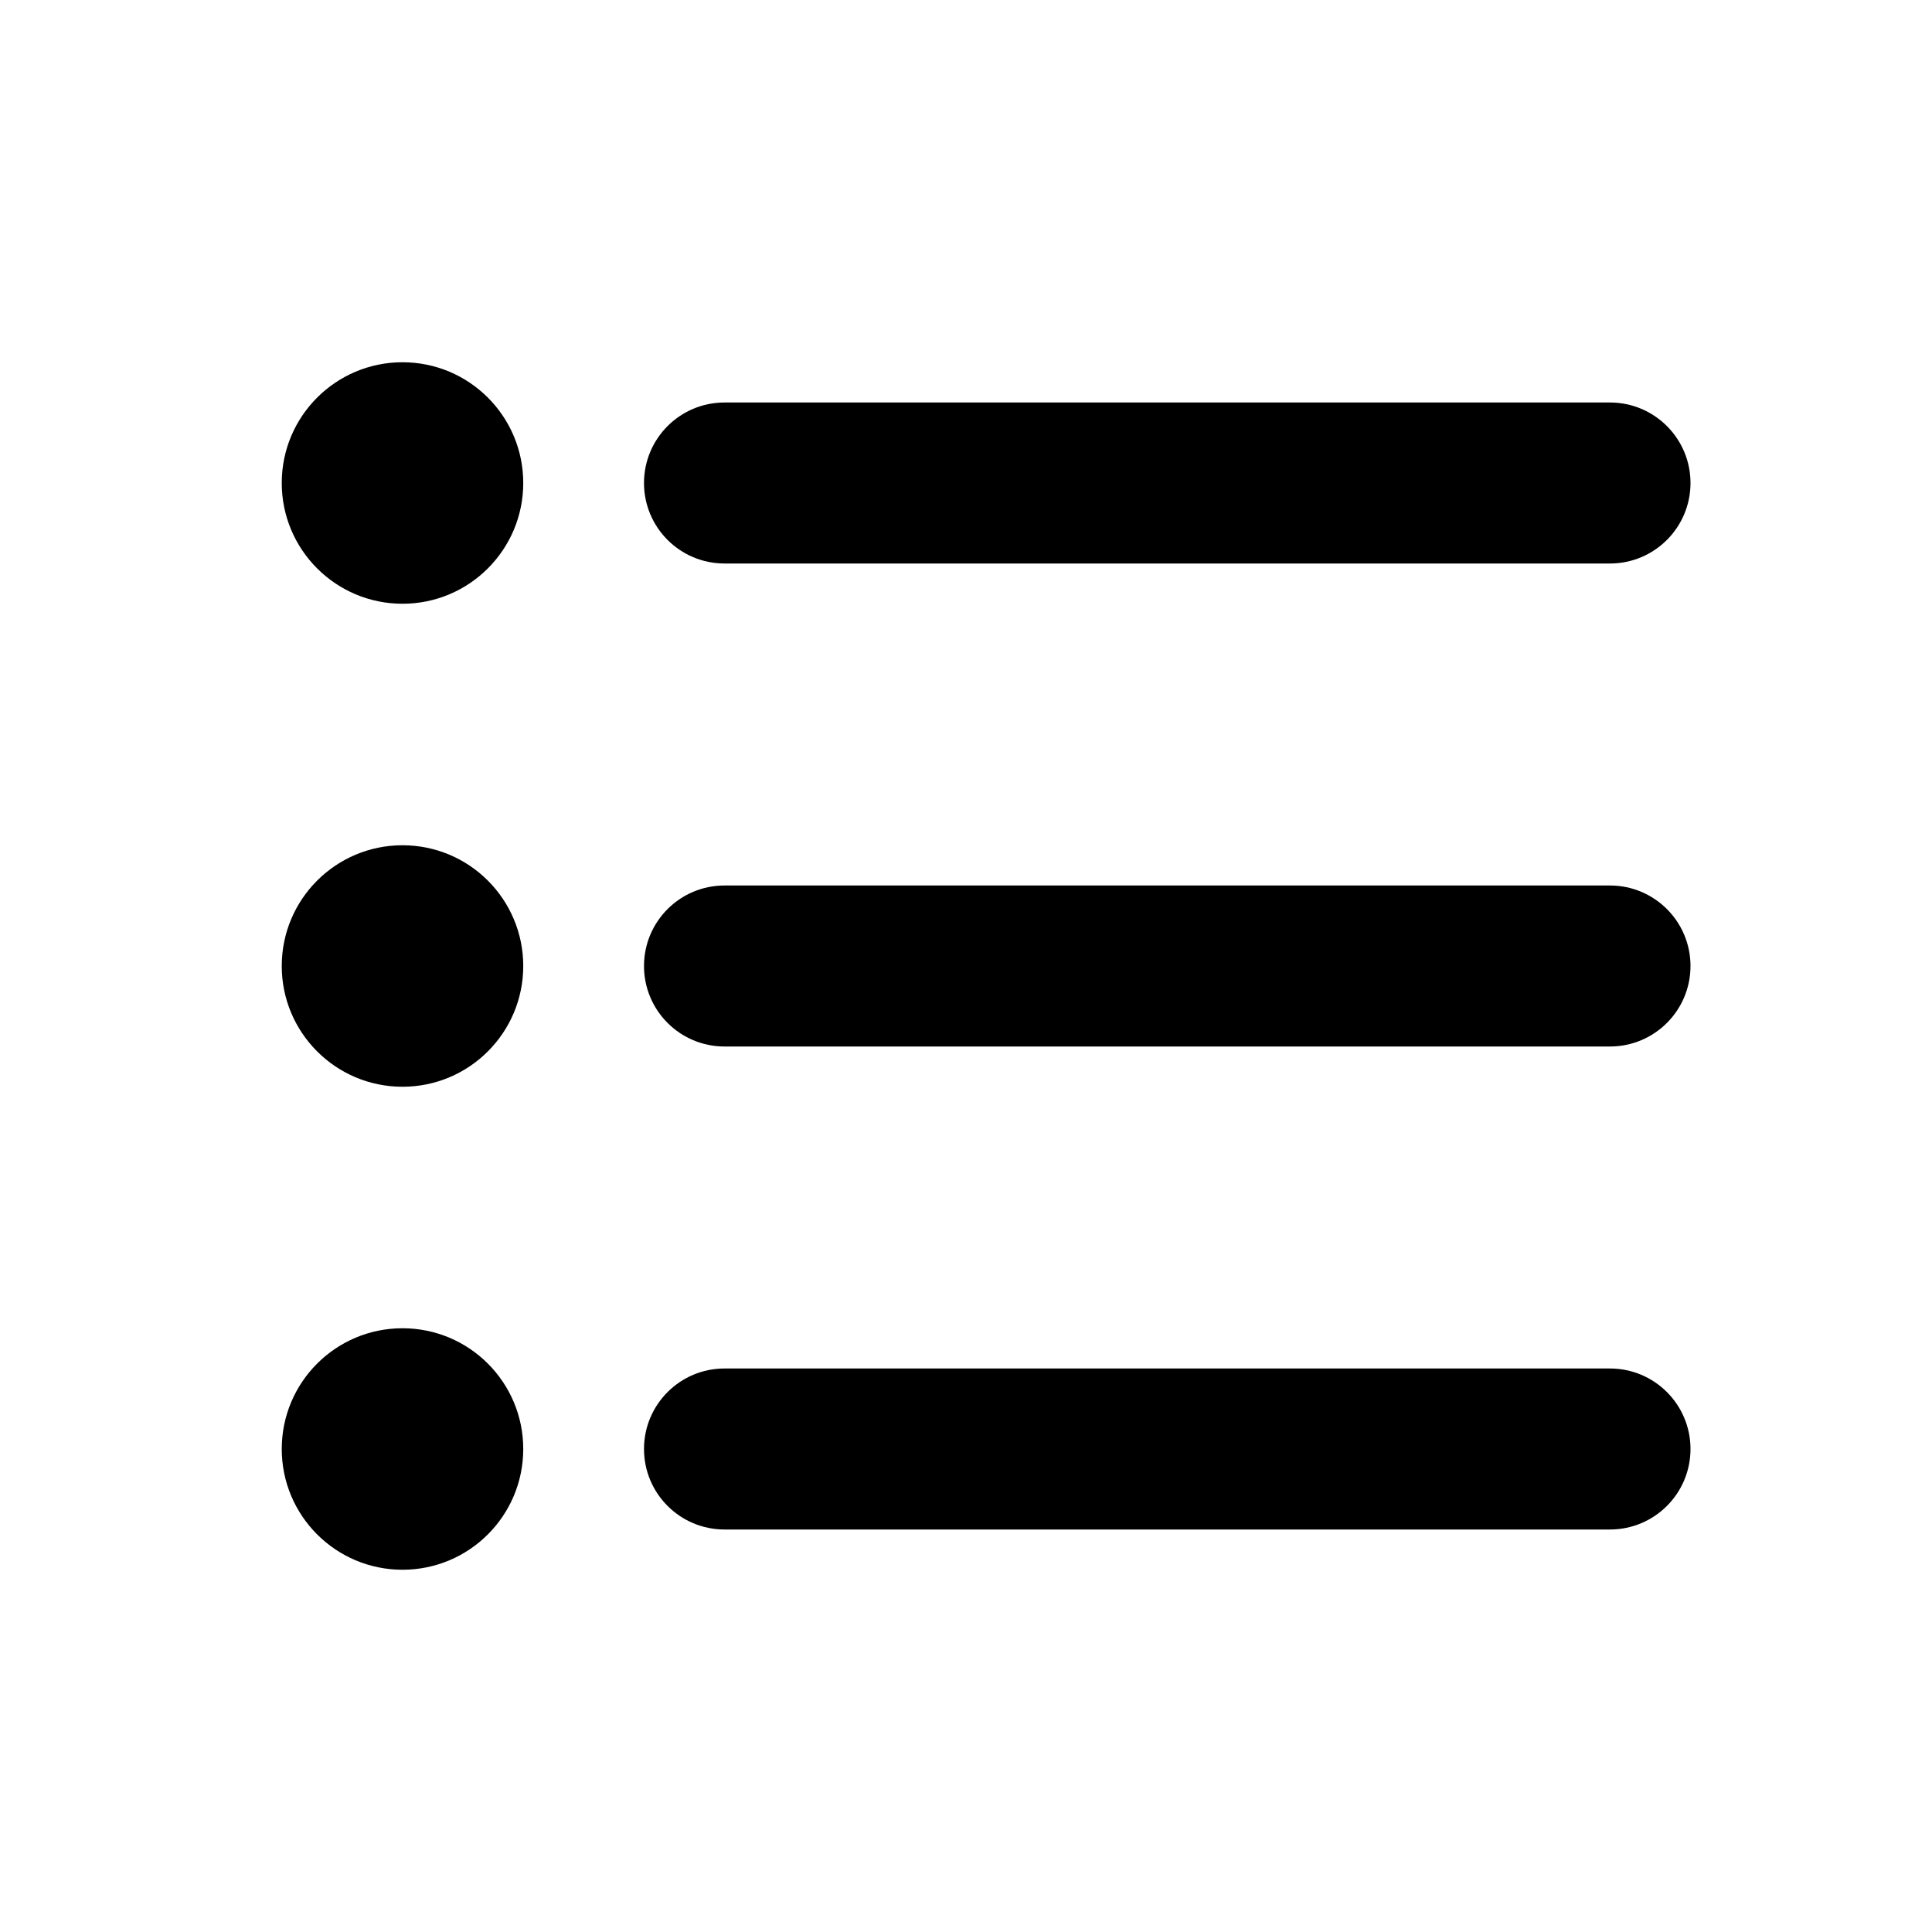
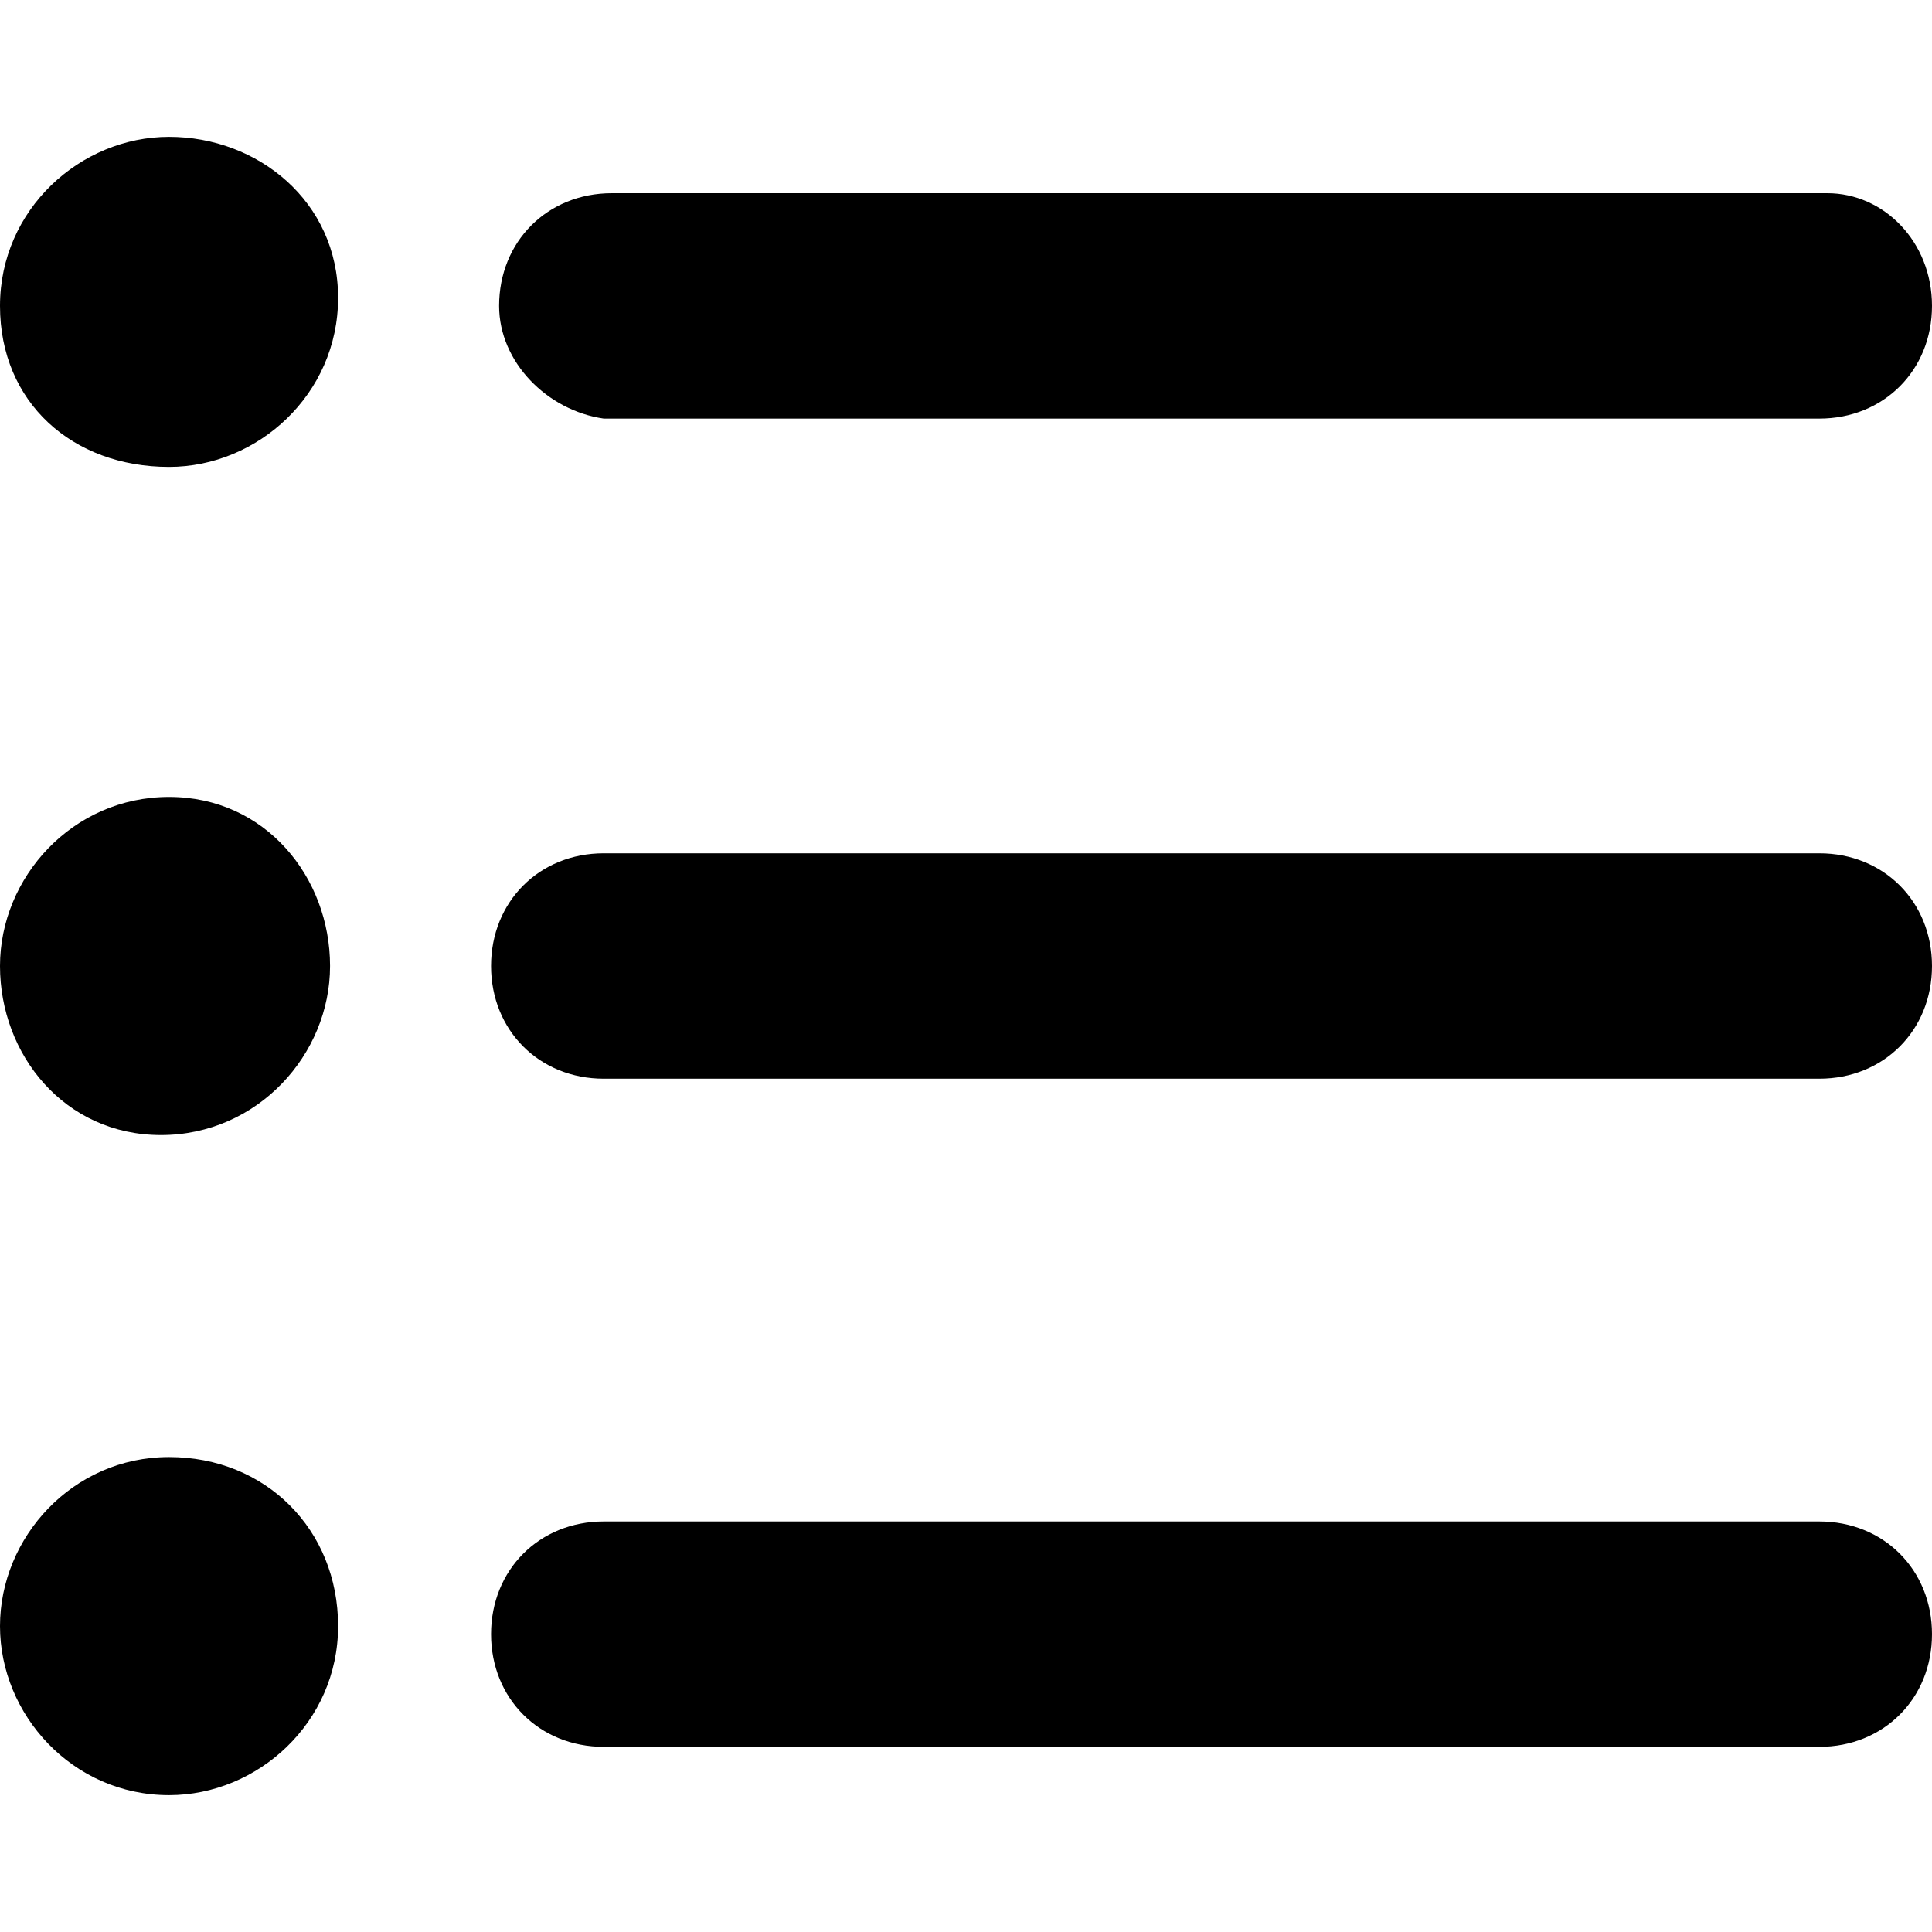
- <svg xmlns="http://www.w3.org/2000/svg" width="24" height="24" fill="none">
-   <path fill-rule="evenodd" clip-rule="evenodd" d="M5 7.5a1.5 1.5 0 1 0 0-3 1.5 1.5 0 0 0 0 3ZM8 6a1 1 0 0 1 1-1h11a1 1 0 1 1 0 2H9a1 1 0 0 1-1-1Zm1 5a1 1 0 1 0 0 2h11a1 1 0 1 0 0-2H9Zm0 6a1 1 0 1 0 0 2h11a1 1 0 1 0 0-2H9Zm-2.5-5a1.5 1.5 0 1 1-3 0 1.5 1.5 0 0 1 3 0ZM5 19.5a1.5 1.5 0 1 0 0-3 1.5 1.5 0 0 0 0 3Z" fill="#000" />
+ <svg xmlns="http://www.w3.org/2000/svg" version="1.1" id="Layer_1" x="0px" y="0px" viewBox="0 0 24 24" style="enable-background:new 0 0 24 24;" xml:space="preserve">
+   <style type="text/css">
+ 	.st0{fill-rule:evenodd;clip-rule:evenodd;}
+ </style>
+   <path class="st0" d="M2.1,5.8c1.1,0,2.1-0.9,2.1-2.1S3.2,1.7,2.1,1.7S0,2.6,0,3.8S0.9,5.8,2.1,5.8z M6.2,3.8c0-0.8,0.6-1.4,1.4-1.4  h15.1C23.4,2.4,24,3,24,3.8s-0.6,1.4-1.4,1.4H7.5C6.8,5.1,6.2,4.5,6.2,3.8z M7.5,10.6c-0.8,0-1.4,0.6-1.4,1.4s0.6,1.4,1.4,1.4h15.1  c0.8,0,1.4-0.6,1.4-1.4s-0.6-1.4-1.4-1.4H7.5z M7.5,18.9c-0.8,0-1.4,0.6-1.4,1.4c0,0.8,0.6,1.4,1.4,1.4h15.1c0.8,0,1.4-0.6,1.4-1.4  c0-0.8-0.6-1.4-1.4-1.4H7.5z M4.1,12c0,1.1-0.9,2.1-2.1,2.1S0,13.1,0,12s0.9-2.1,2.1-2.1S4.1,10.9,4.1,12z M2.1,22.3  c1.1,0,2.1-0.9,2.1-2.1s-0.9-2.1-2.1-2.1S0,19.1,0,20.2S0.9,22.3,2.1,22.3z" />
</svg>
